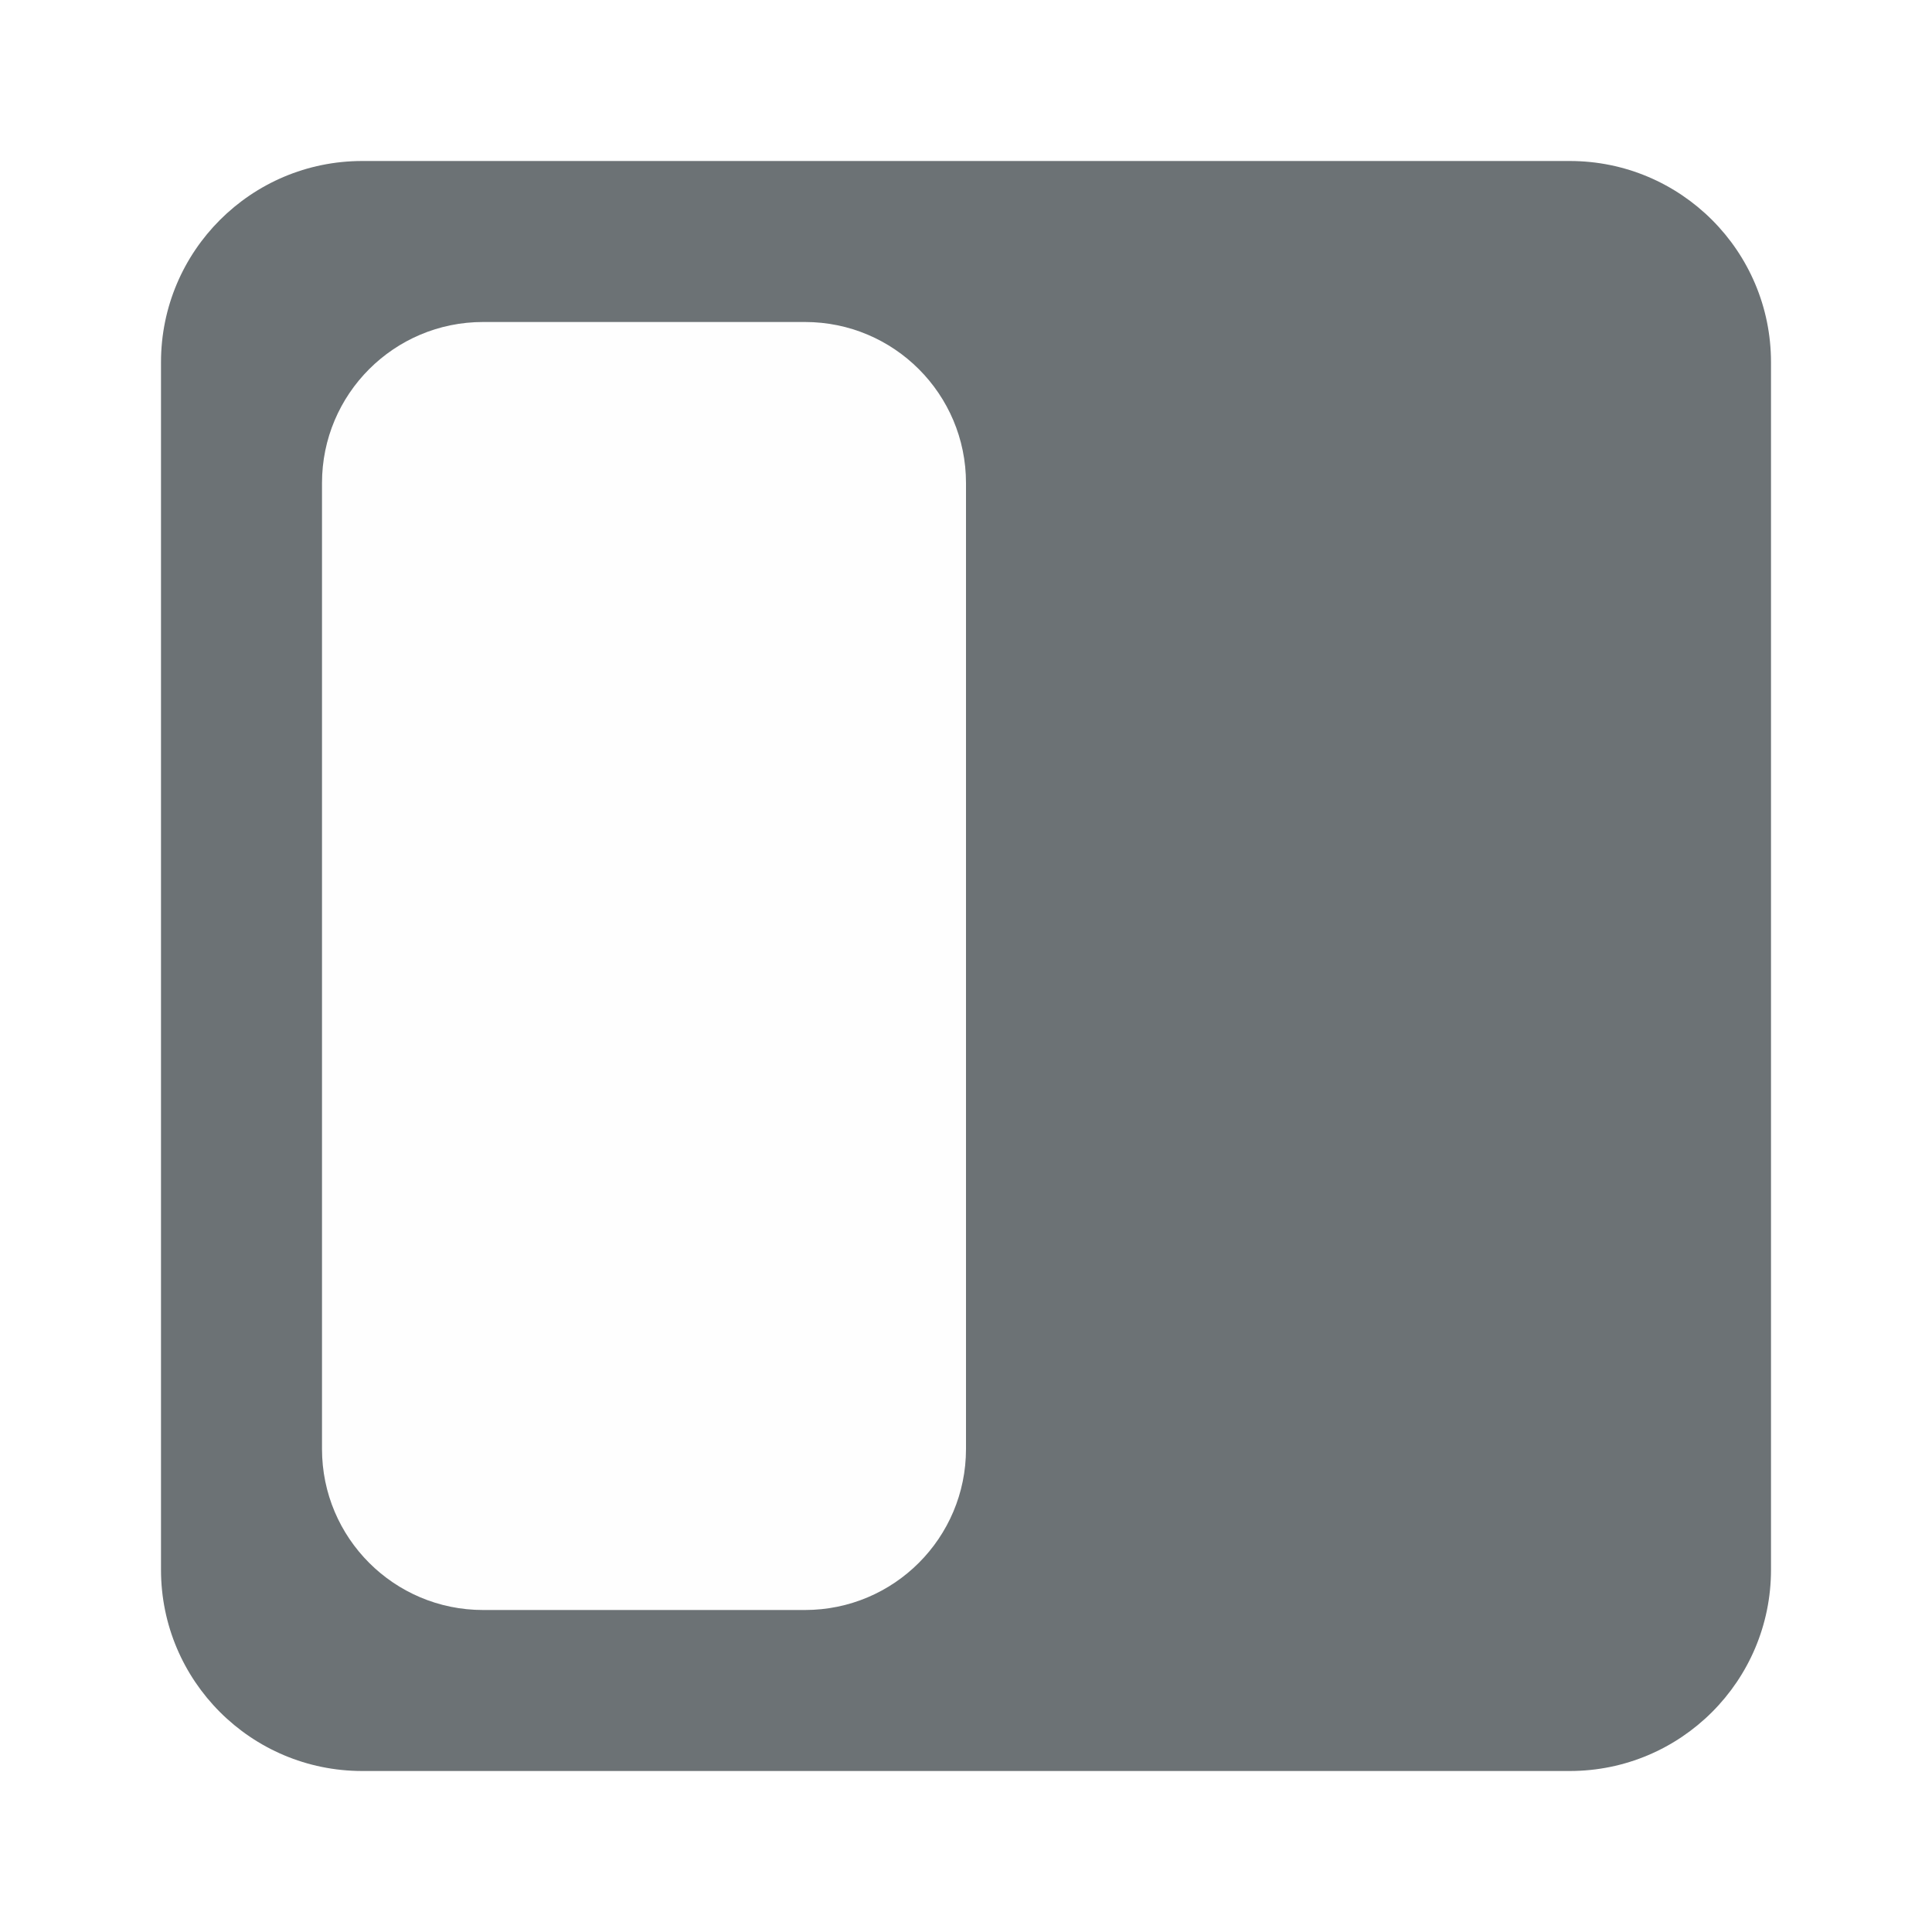
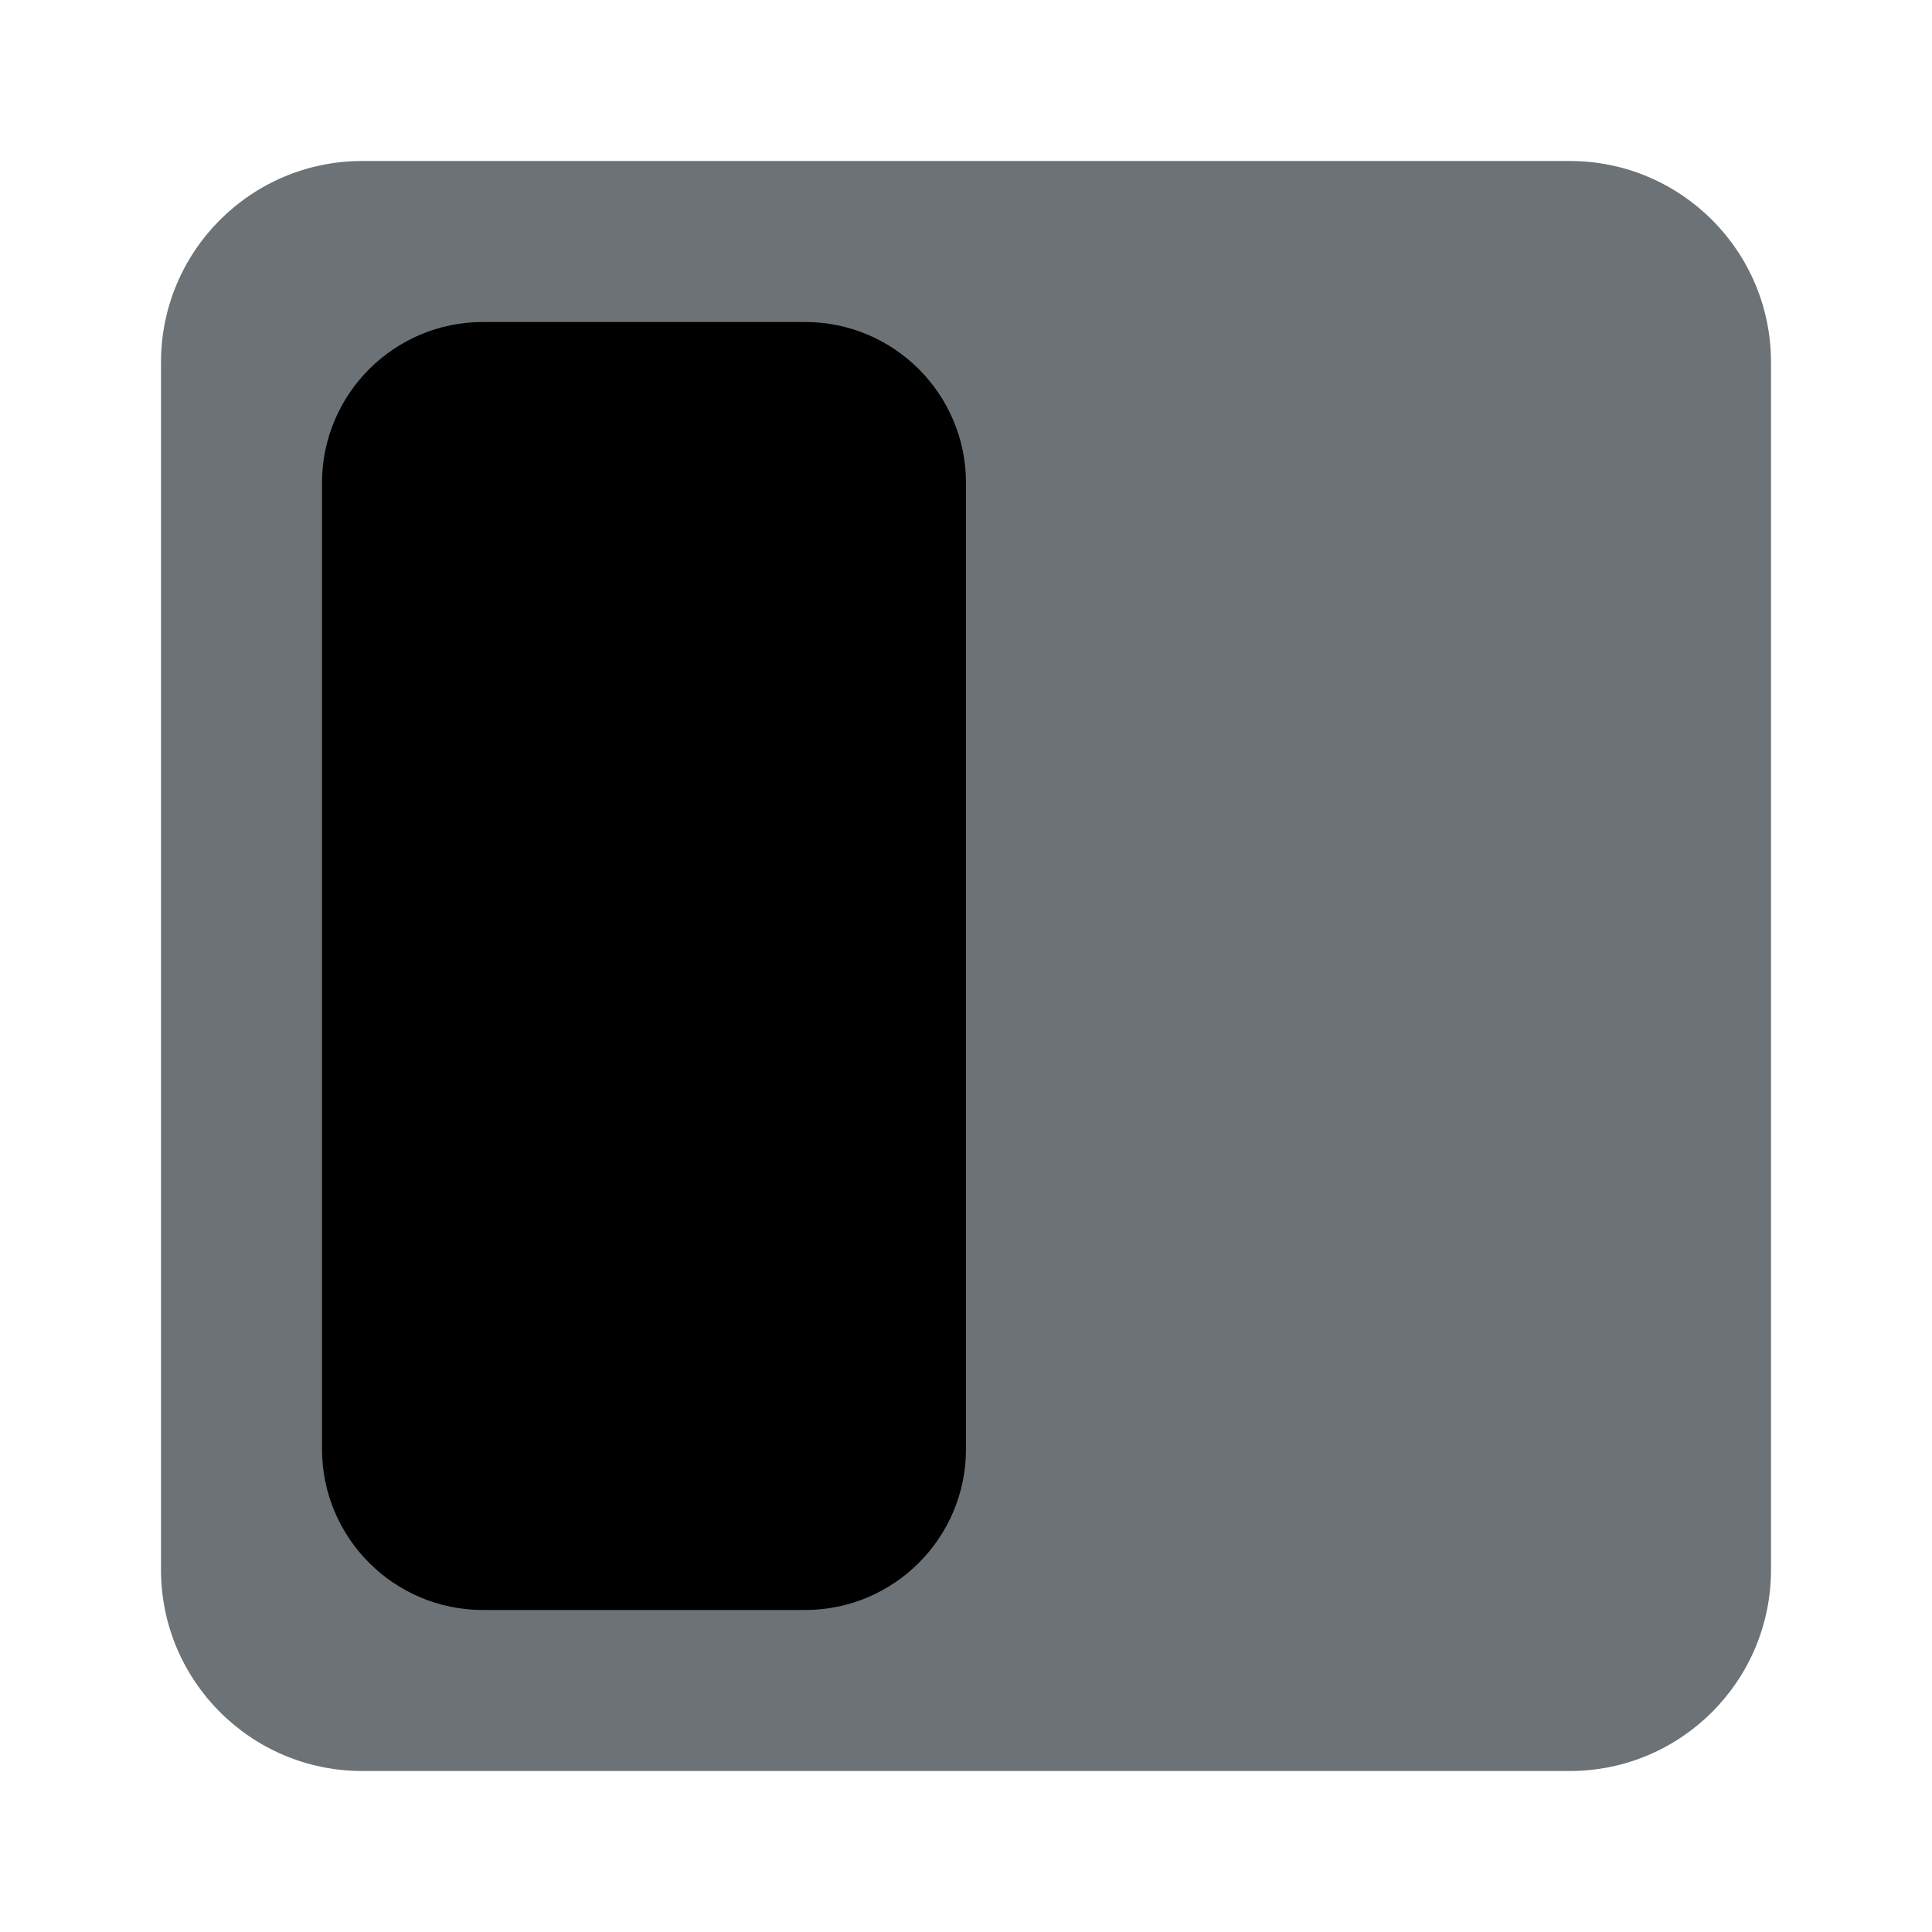
<svg xmlns="http://www.w3.org/2000/svg" width="24" height="24" viewBox="0 0 24 24" fill="none">
  <rect x="2" y="2" width="20" height="20" rx="2.5" fill="#6C7275" />
-   <rect x="4" y="4" width="8" height="16" rx="2" fill="#FEFEFE" />
+   <rect x="4" y="4" width="8" height="16" rx="2" fill="currentColor" />
</svg>
